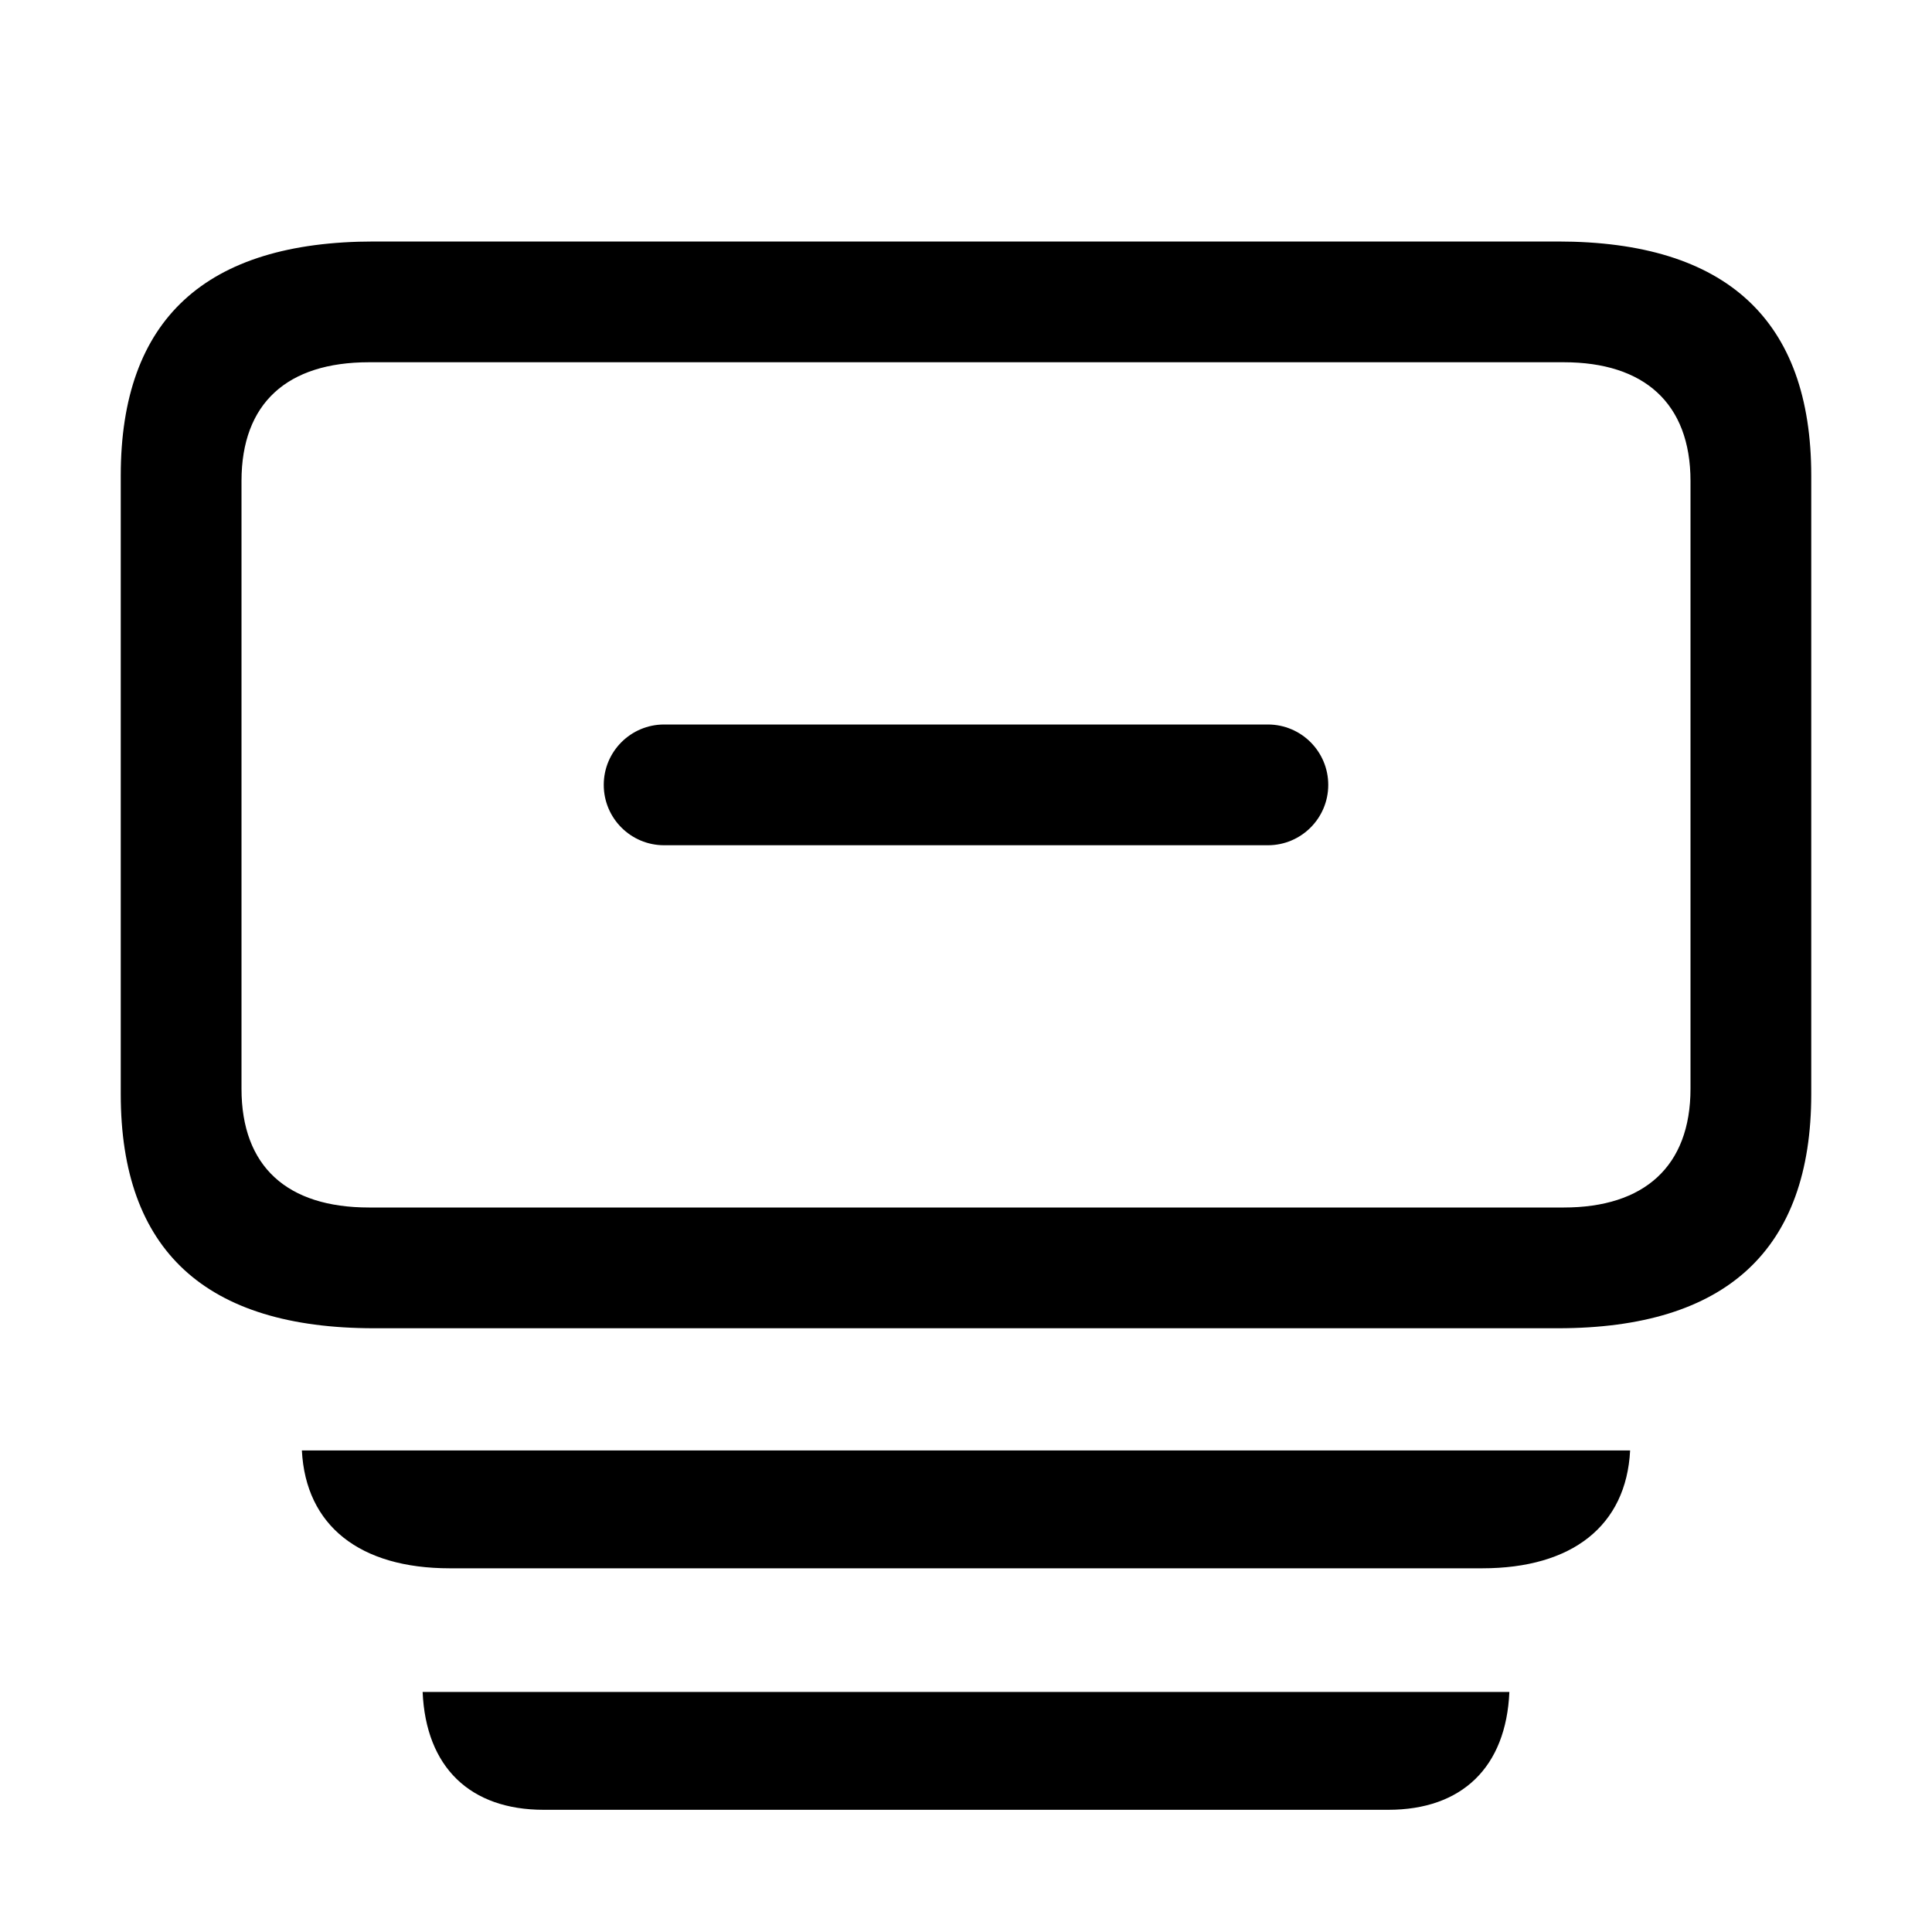
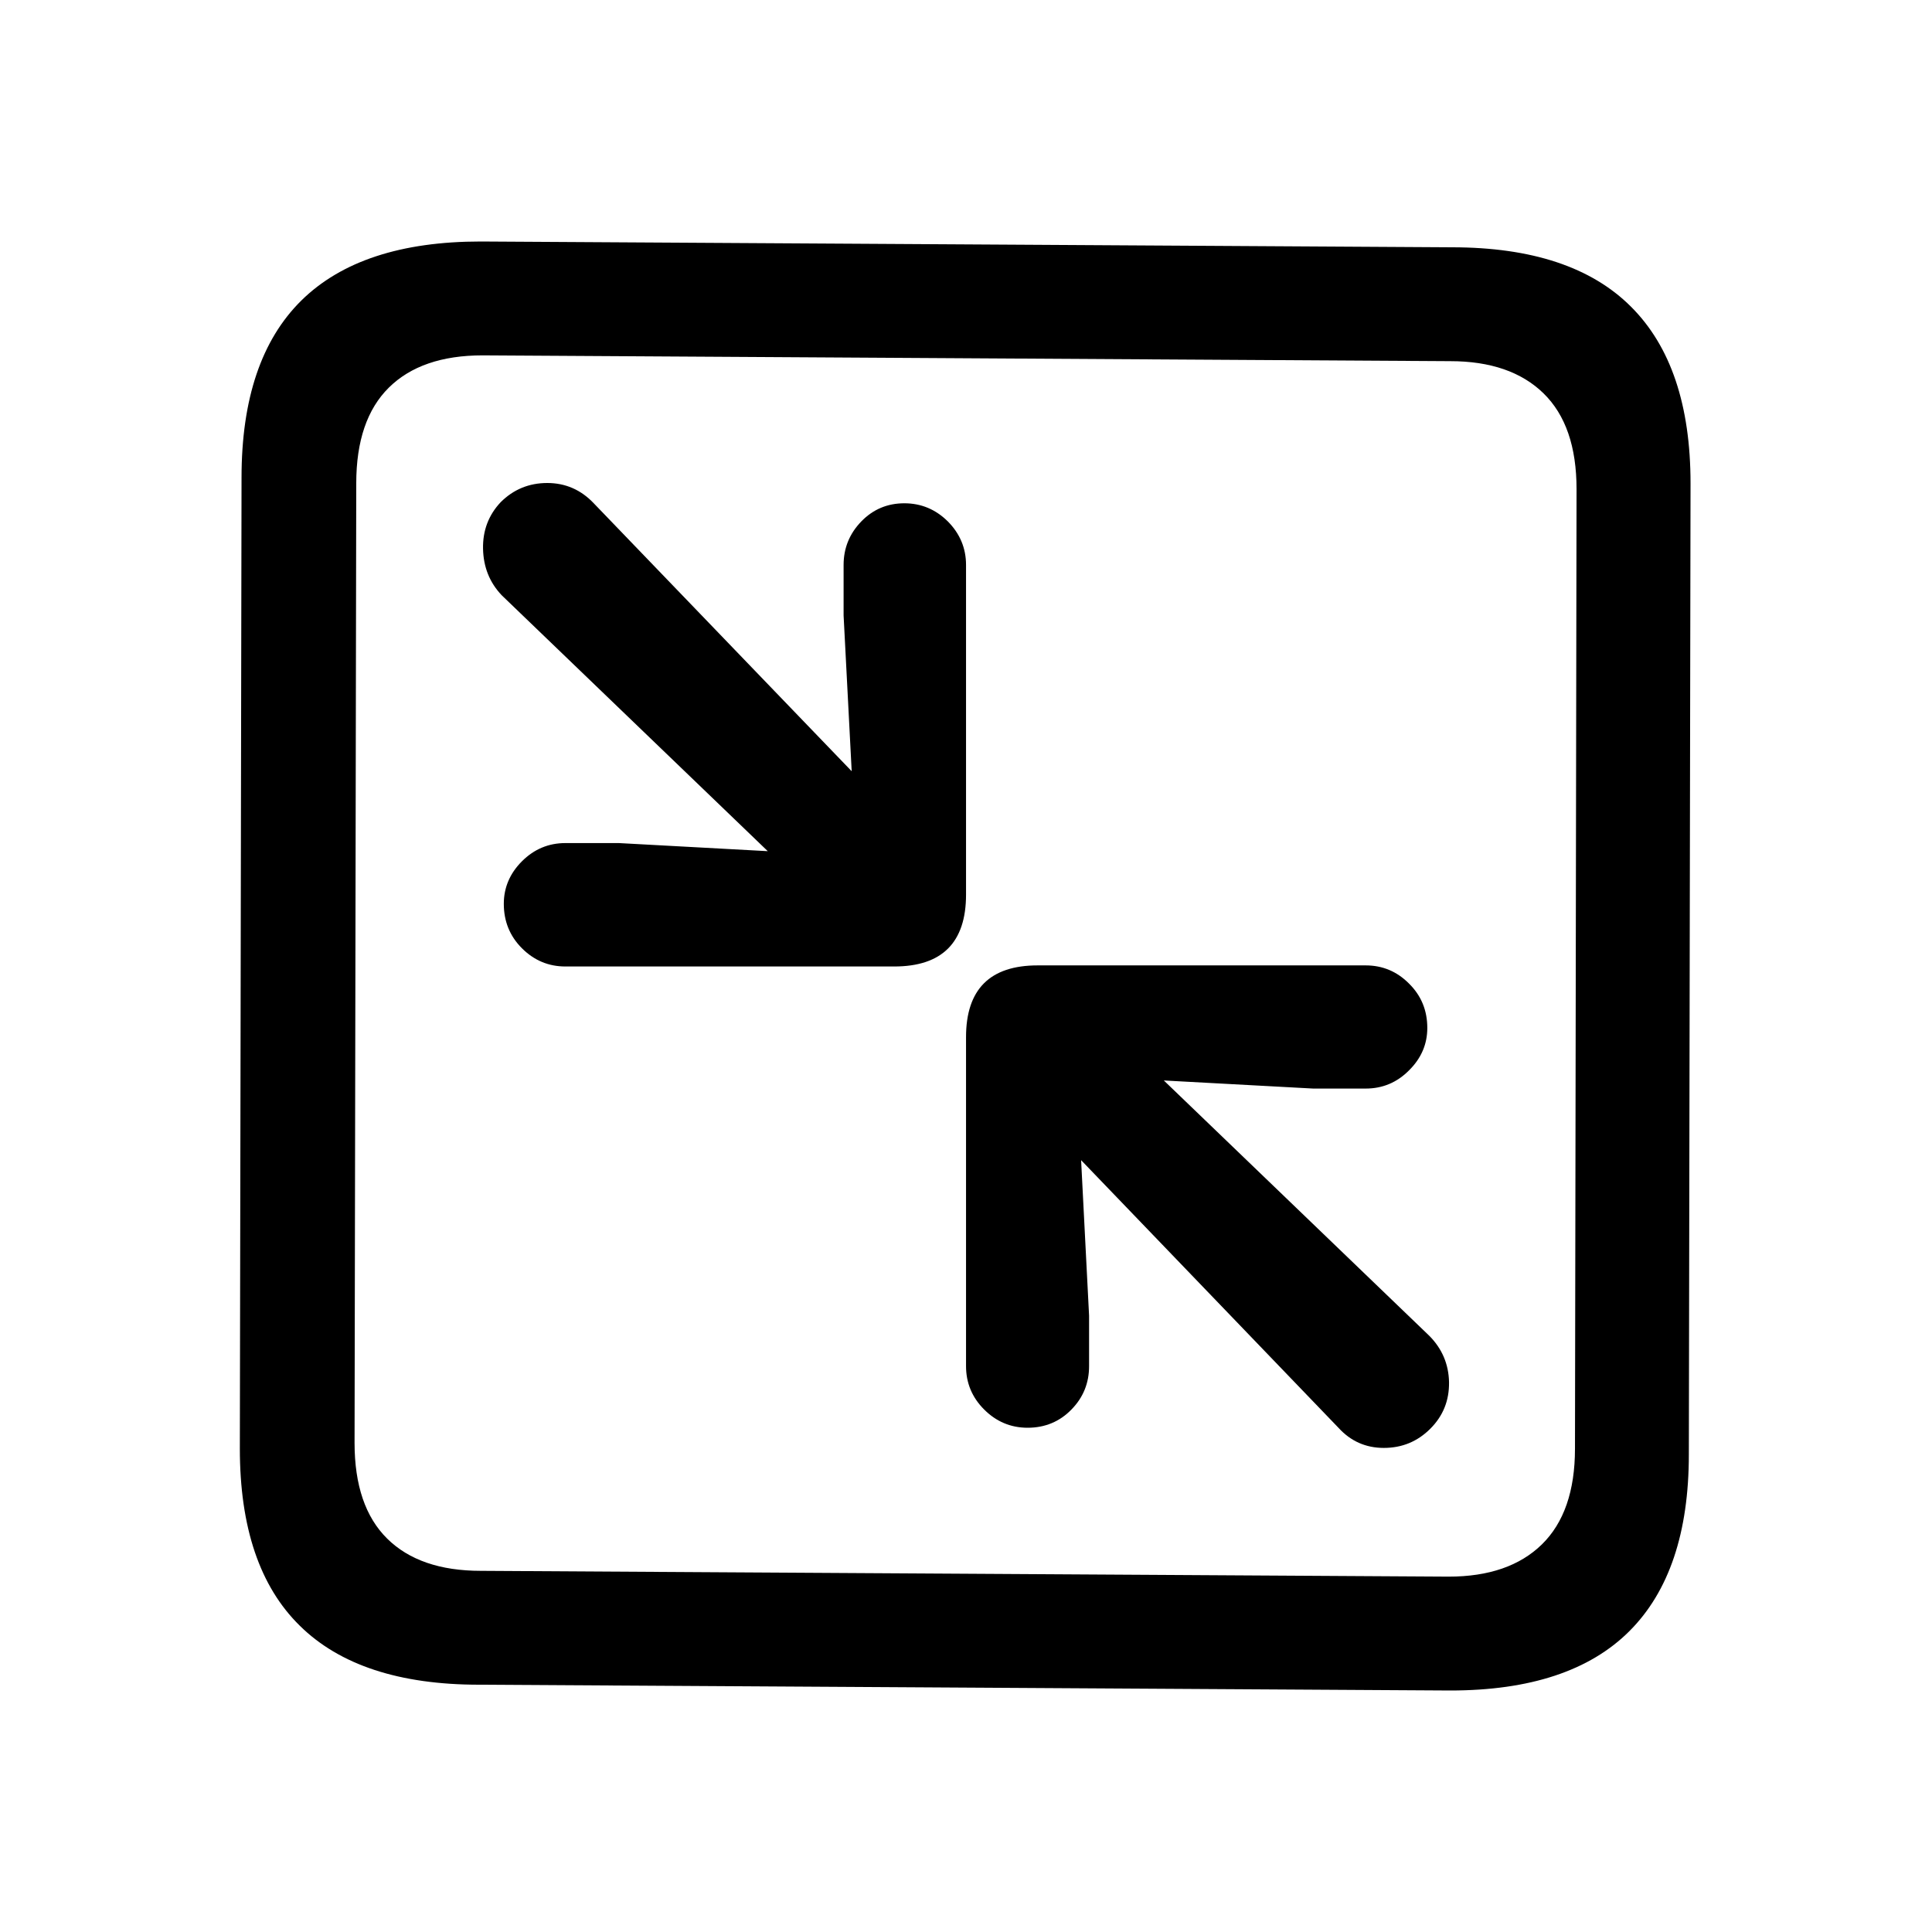
<svg xmlns="http://www.w3.org/2000/svg" width="16px" height="16px" viewBox="0 0 16 16" version="1.1">
  <g id="collapse-all" stroke="none" stroke-width="1" fill="none" fill-rule="evenodd">
-     <g id="minus.collapse.all" transform="translate(1, 2)" fill="#000000">
-       <path d="M3.503,12.988 L10.497,12.988 C11.107,12.988 11.473,12.636 11.5,12.012 L2.5,12.012 C2.527,12.636 2.893,12.988 3.503,12.988 Z" id="Path" fill-rule="nonzero" />
-       <path d="M2.725,10.988 L11.275,10.988 C12.02,10.988 12.468,10.636 12.5,10.012 L1.5,10.012 C1.532,10.636 1.98,10.988 2.725,10.988 Z" id="Path" fill-rule="nonzero" />
-       <path d="M11.902,0 C13.298,0 14,0.651 14,1.939 L14,7.061 C14,8.349 13.298,9 11.902,9 L2.098,9 C0.702,9 0,8.356 0,7.061 L0,1.939 C0,0.644 0.702,0 2.098,0 L11.902,0 Z M11.951,1 L2.056,1 C1.379,1 1,1.338 1,1.984 L1,7.016 C1,7.662 1.379,8 2.056,8 L11.951,8 C12.614,8 13,7.662 13,7.016 L13,1.984 C13,1.338 12.614,1 11.951,1 Z" id="Shape" fill-rule="nonzero" />
-       <rect id="Rectangle" x="4" y="4" width="6" height="1" rx="0.5" />
+     <g id="arrow.down.right.and.arrow.up.left.square" transform="translate(1.9863, 2)" fill="#000000" fill-rule="nonzero">
+       <path d="M1.982,11.952 L10.024,12 C10.685,12 11.18,11.836 11.508,11.508 C11.836,11.18 12,10.692 12,10.045 L12.014,2.003 C12.014,1.356 11.85,0.868 11.521,0.54 C11.193,0.212 10.699,0.048 10.038,0.048 L1.996,0 C1.335,0 0.84,0.163 0.509,0.489 C0.179,0.815 0.014,1.303 0.014,1.955 L0,9.997 C0,10.649 0.165,11.138 0.496,11.463 C0.826,11.789 1.322,11.952 1.982,11.952 Z M1.996,11.009 C1.659,11.009 1.4,10.92 1.22,10.742 C1.04,10.564 0.95,10.3 0.95,9.949 L0.964,2.003 C0.964,1.652 1.054,1.388 1.234,1.21 C1.414,1.032 1.673,0.943 2.01,0.943 L10.024,0.991 C10.357,0.991 10.615,1.08 10.797,1.258 C10.979,1.436 11.07,1.7 11.07,2.051 L11.057,9.997 C11.057,10.348 10.965,10.612 10.783,10.79 C10.601,10.968 10.343,11.057 10.011,11.057 L1.996,11.009 Z M6.524,9.824 C6.668,9.824 6.79,9.773 6.887,9.673 C6.985,9.573 7.033,9.453 7.033,9.314 L7.033,8.896 L6.967,7.608 L9.098,9.824 C9.199,9.935 9.324,9.991 9.474,9.991 C9.625,9.991 9.753,9.938 9.859,9.832 C9.965,9.726 10.016,9.598 10.014,9.447 C10.011,9.297 9.956,9.169 9.851,9.063 L7.652,6.948 L8.889,7.015 L9.324,7.015 C9.463,7.015 9.583,6.965 9.683,6.864 C9.784,6.764 9.834,6.647 9.834,6.513 C9.834,6.368 9.784,6.246 9.683,6.146 C9.583,6.045 9.463,5.995 9.324,5.995 L6.607,5.995 C6.212,5.995 6.014,6.193 6.014,6.589 L6.014,9.314 C6.014,9.453 6.064,9.573 6.164,9.673 C6.264,9.773 6.384,9.824 6.524,9.824 Z M2.696,6.004 L5.419,6.004 C5.815,6.004 6.014,5.806 6.014,5.409 L6.014,2.679 C6.014,2.539 5.963,2.419 5.863,2.318 C5.762,2.218 5.642,2.168 5.503,2.168 C5.363,2.168 5.244,2.218 5.147,2.318 C5.049,2.419 5,2.539 5,2.679 L5,3.097 L5.067,4.387 L2.931,2.168 C2.825,2.056 2.696,2 2.546,2 C2.395,2 2.266,2.053 2.16,2.159 C2.06,2.265 2.011,2.394 2.014,2.544 C2.017,2.695 2.068,2.824 2.169,2.93 L4.372,5.049 L3.14,4.982 L2.696,4.982 C2.557,4.982 2.437,5.032 2.336,5.133 C2.236,5.233 2.186,5.351 2.186,5.485 C2.186,5.63 2.236,5.753 2.336,5.853 C2.437,5.954 2.557,6.004 2.696,6.004 Z" id="Shape" />
    </g>
  </g>
</svg>
